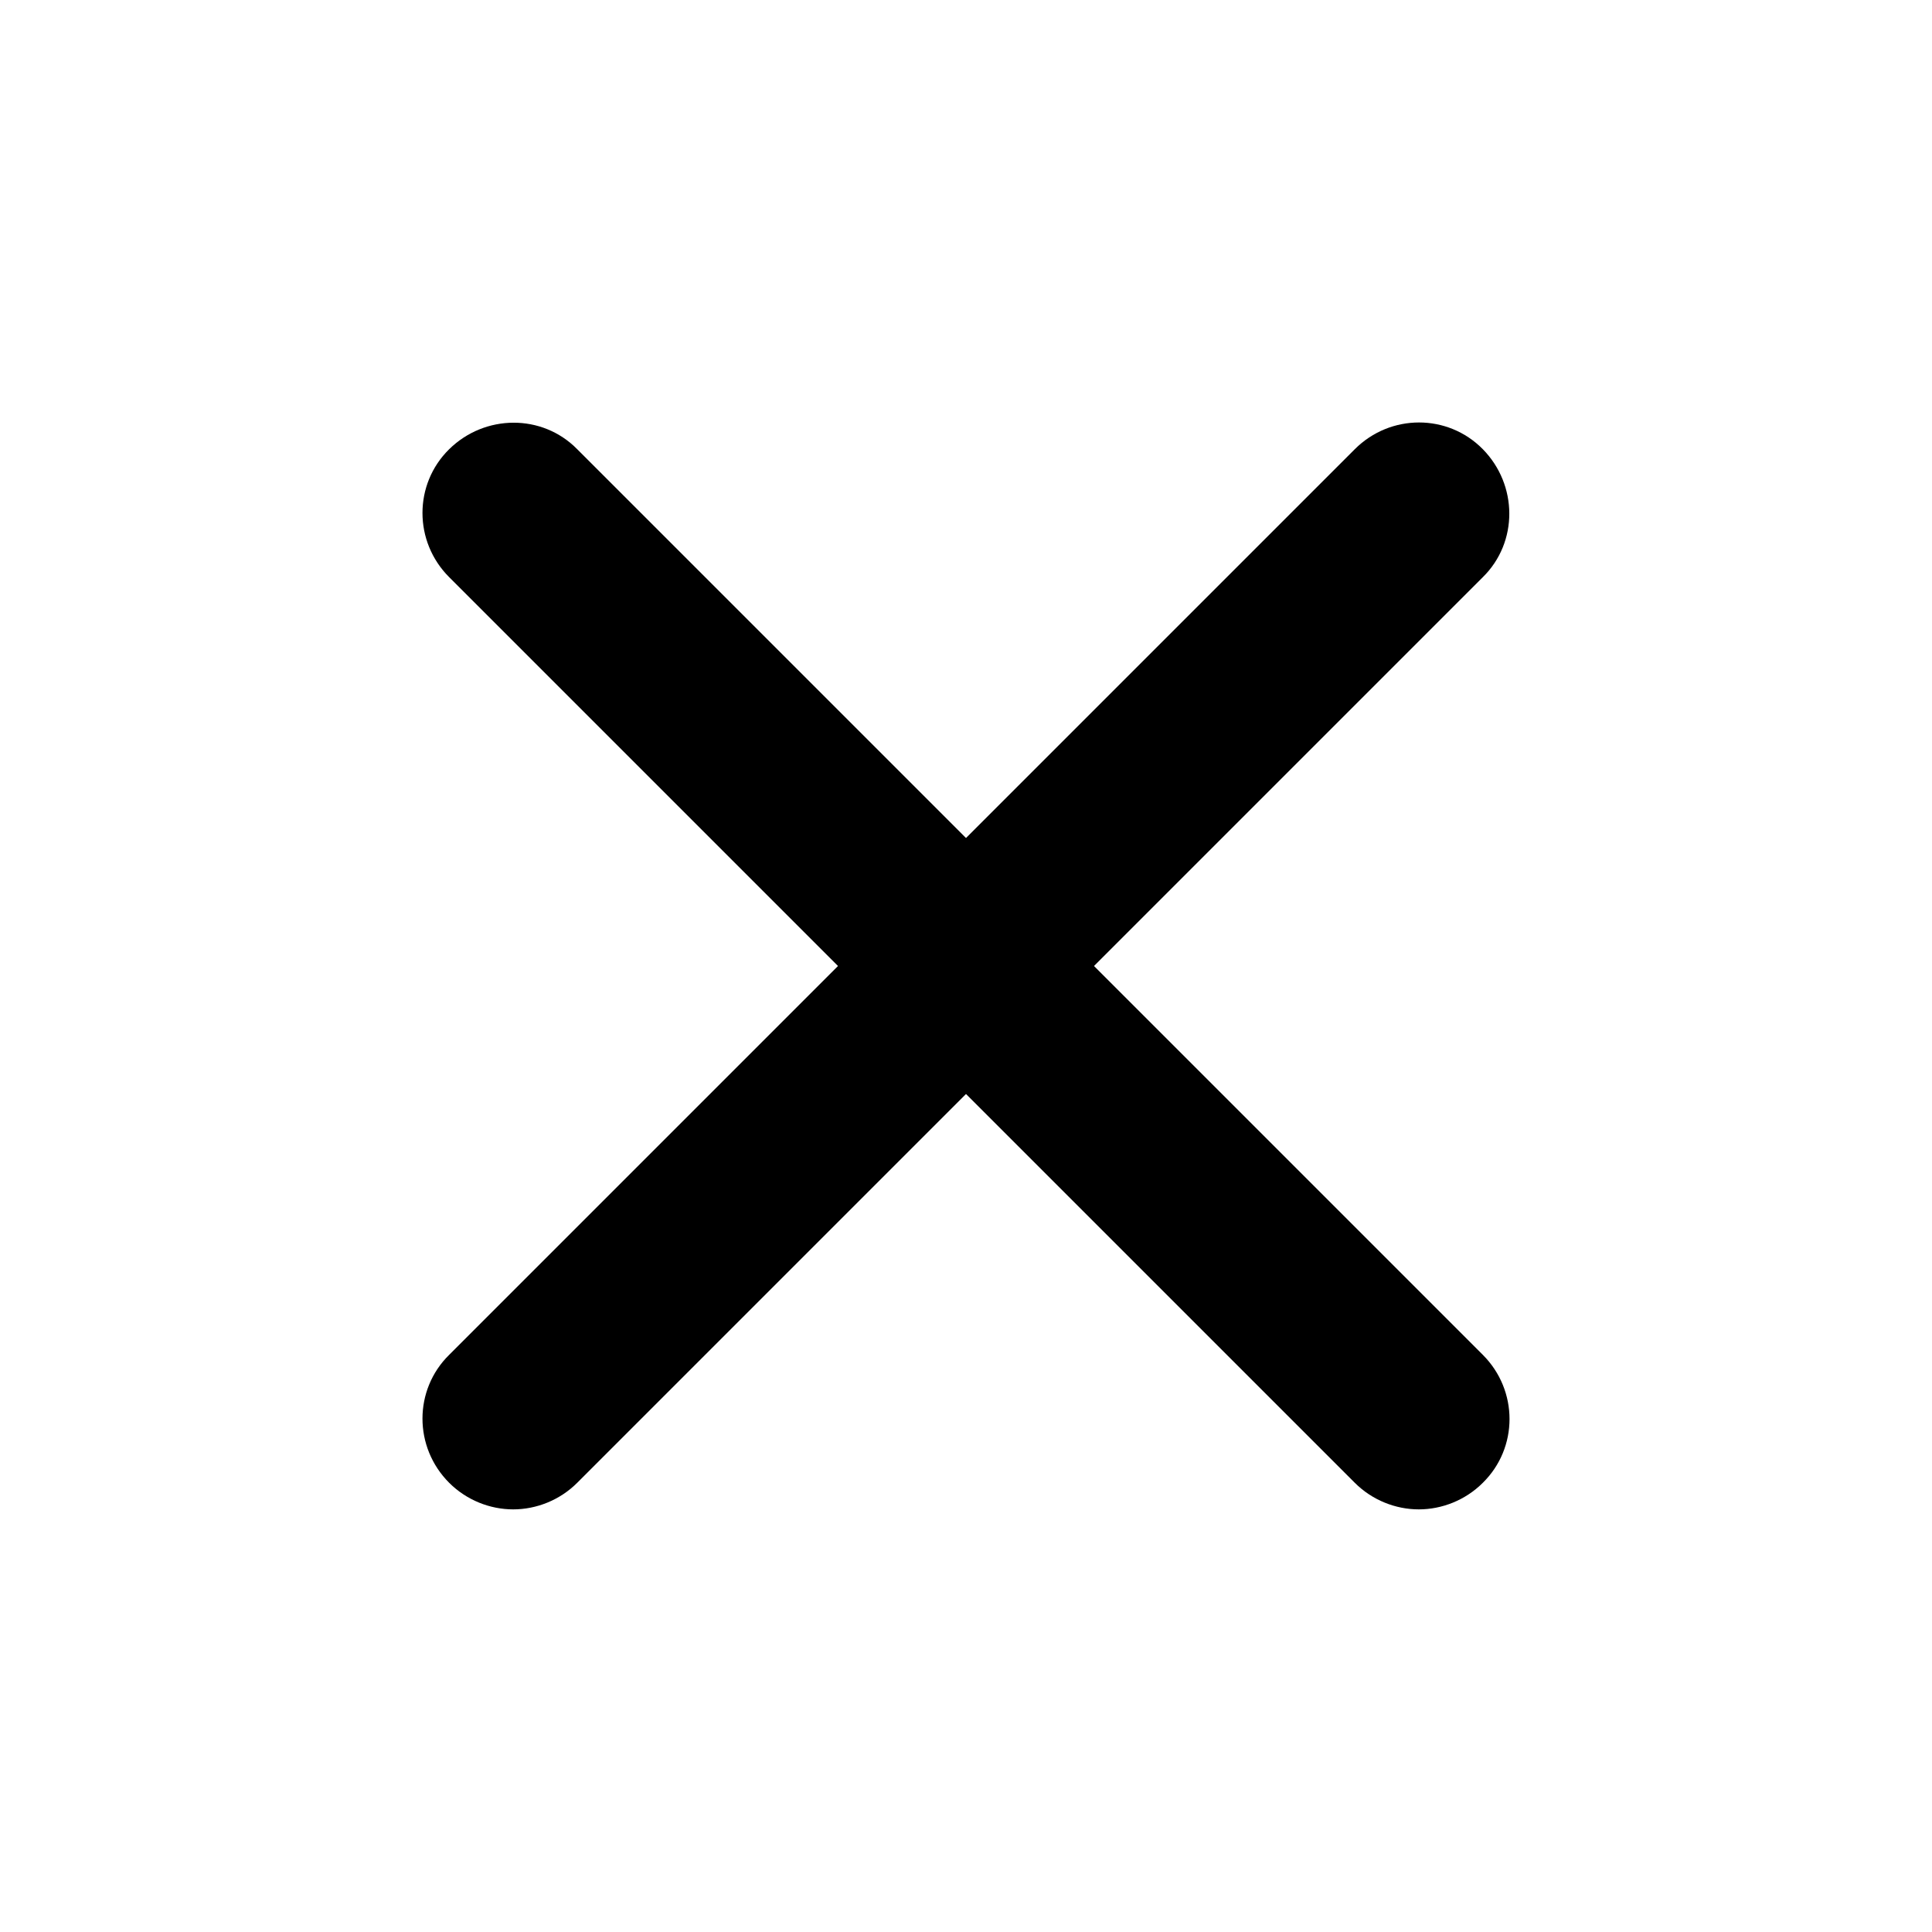
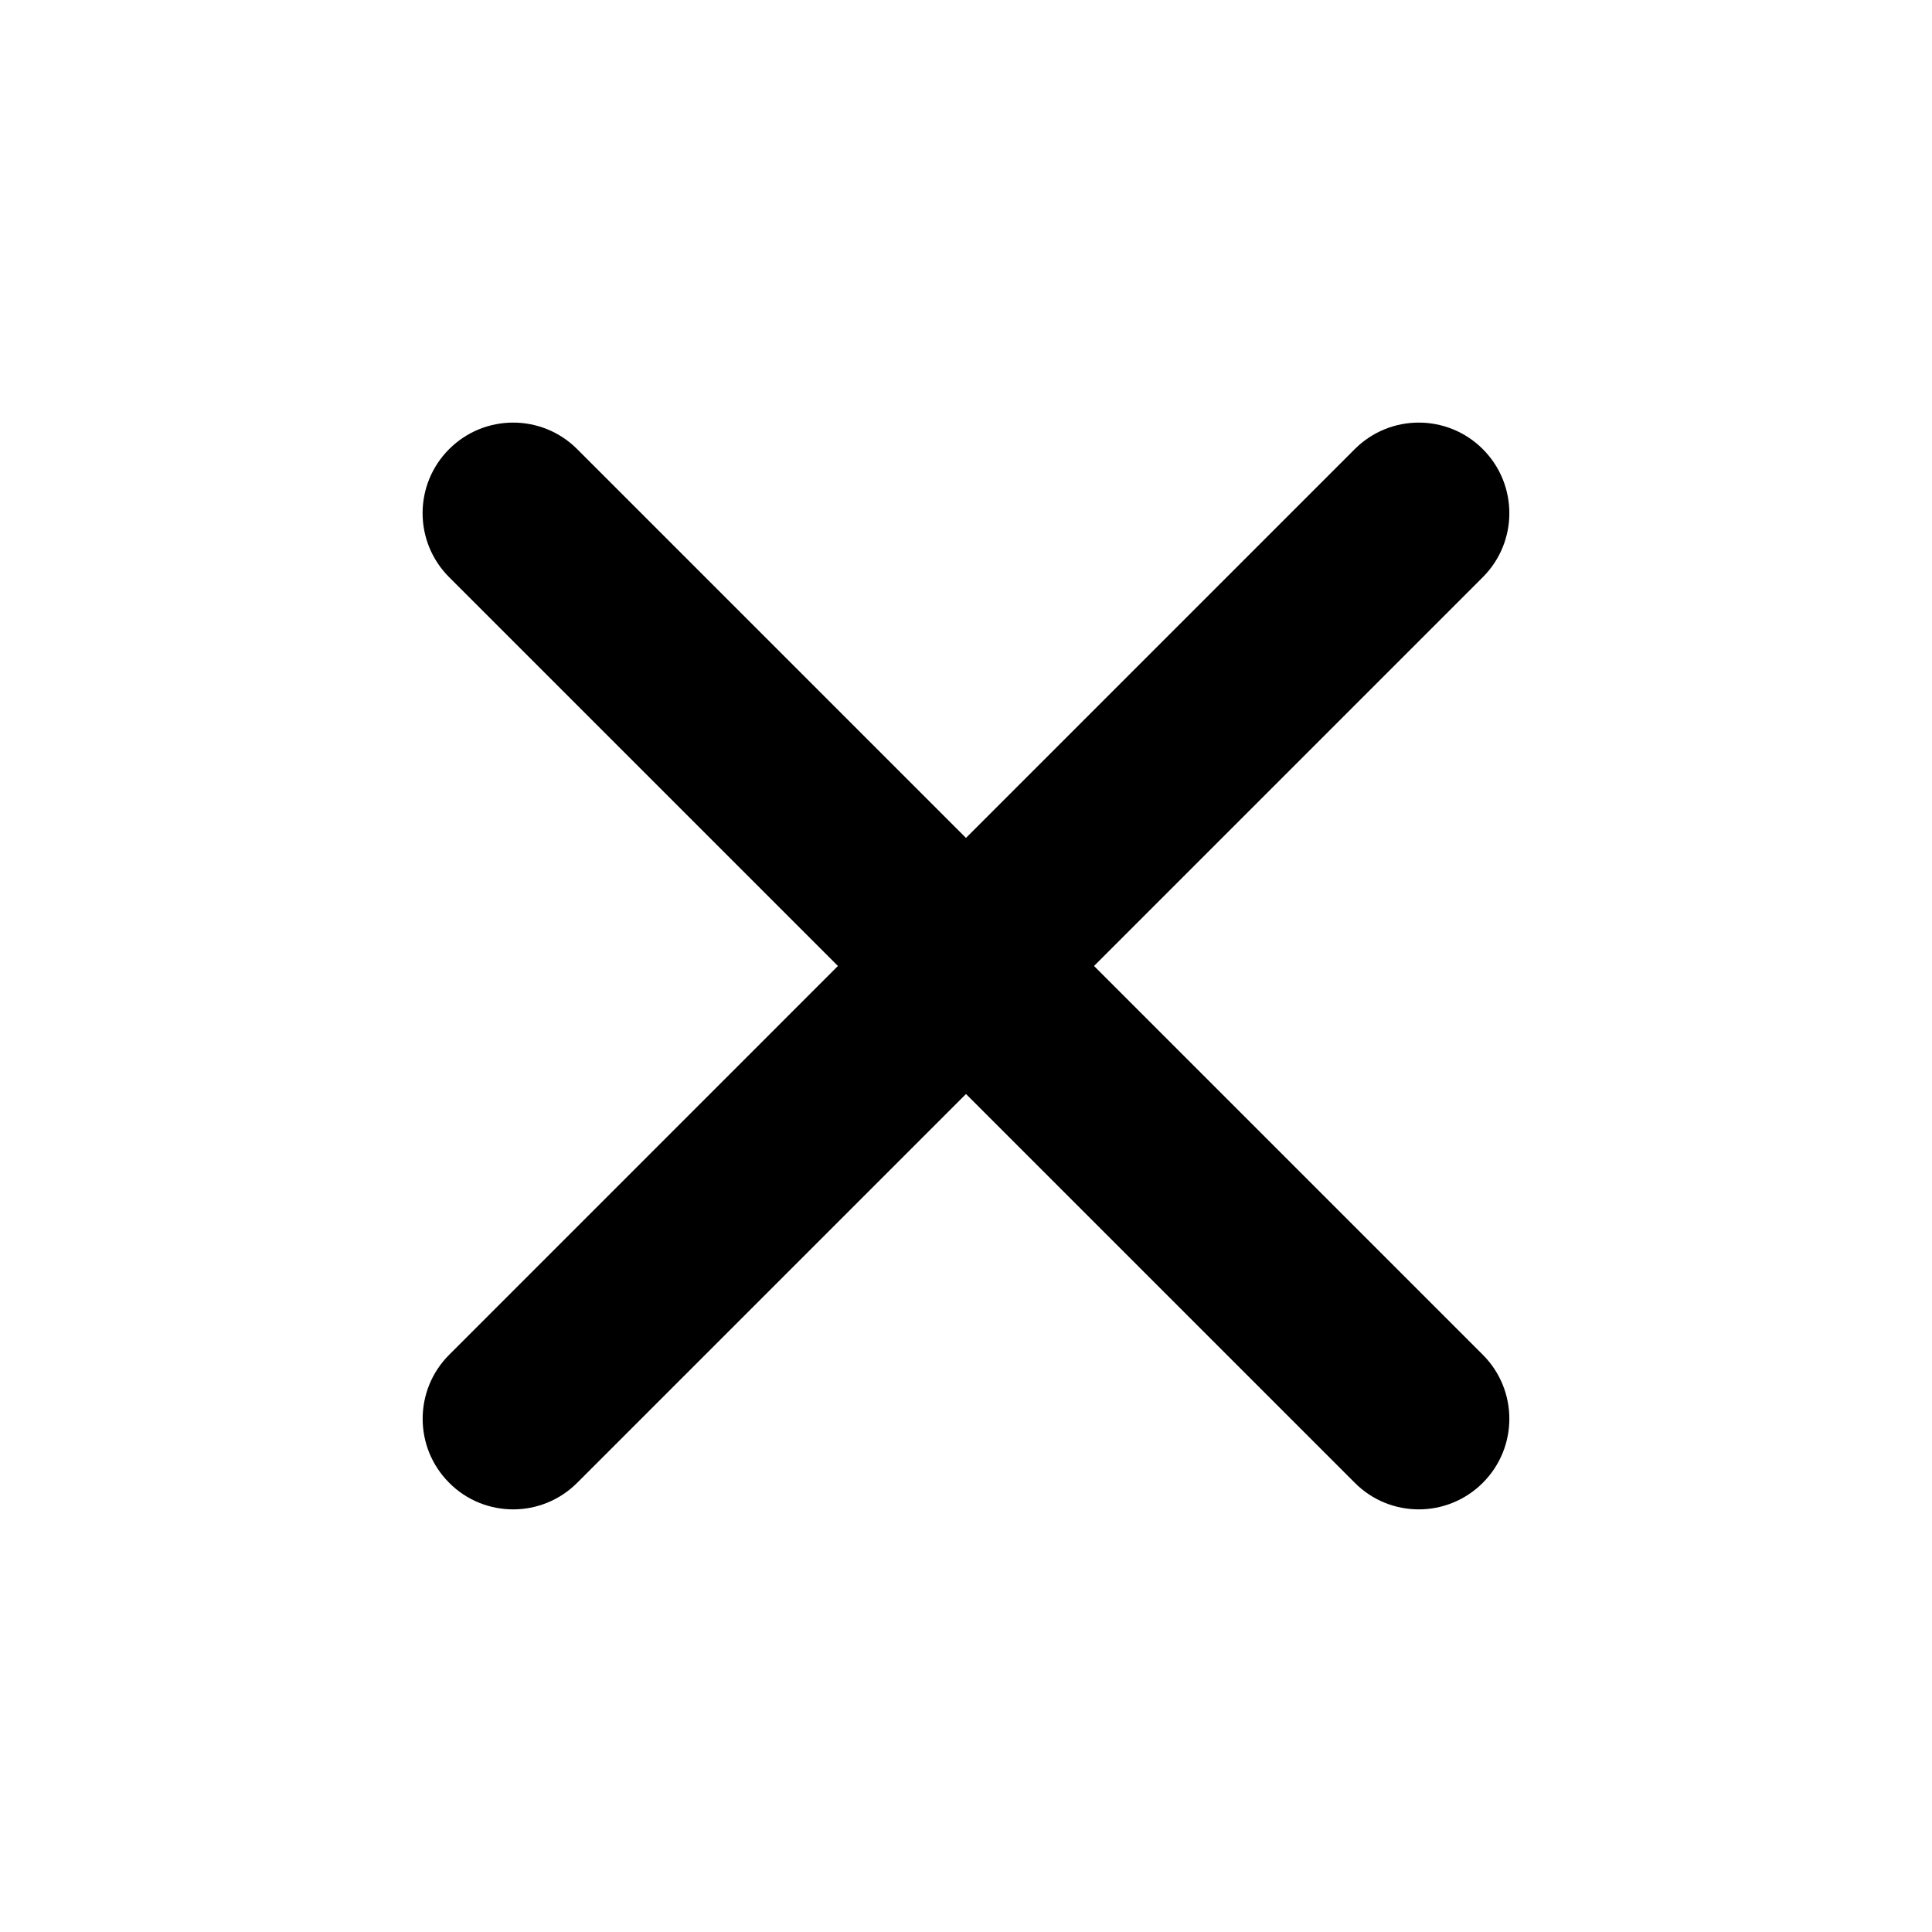
<svg xmlns="http://www.w3.org/2000/svg" id="a" viewBox="0 0 32 32">
-   <path d="M23.5,25c-.38,0-.77-.15-1.06-.44L7.44,9.56c-.59-.59-.59-1.54,0-2.12s1.54-.59,2.12,0l15,15c.59,.59,.59,1.54,0,2.12-.29,.29-.68,.44-1.06,.44Z" />
-   <path d="M8.5,25c-.38,0-.77-.15-1.06-.44-.59-.59-.59-1.54,0-2.12L22.44,7.44c.59-.59,1.54-.59,2.12,0s.59,1.54,0,2.12l-15,15c-.29,.29-.68,.44-1.06,.44Z" />
+   <path d="M23.5,25c-.384,0-.768-.146-1.06-.44L7.439,9.56c-.586-.586-.586-1.535,0-2.121s1.535-.586,2.121,0l15,15c.586,.586,.586,1.535,0,2.121-.293,.293-.677,.44-1.06,.44Z" />
+   <path d="M8.5,25c-.384,0-.768-.146-1.06-.44-.586-.586-.586-1.535,0-2.121L22.439,7.439c.586-.586,1.535-.586,2.121,0s.586,1.535,0,2.121l-15,15c-.293,.293-.677,.44-1.06,.44Z" />
</svg>
